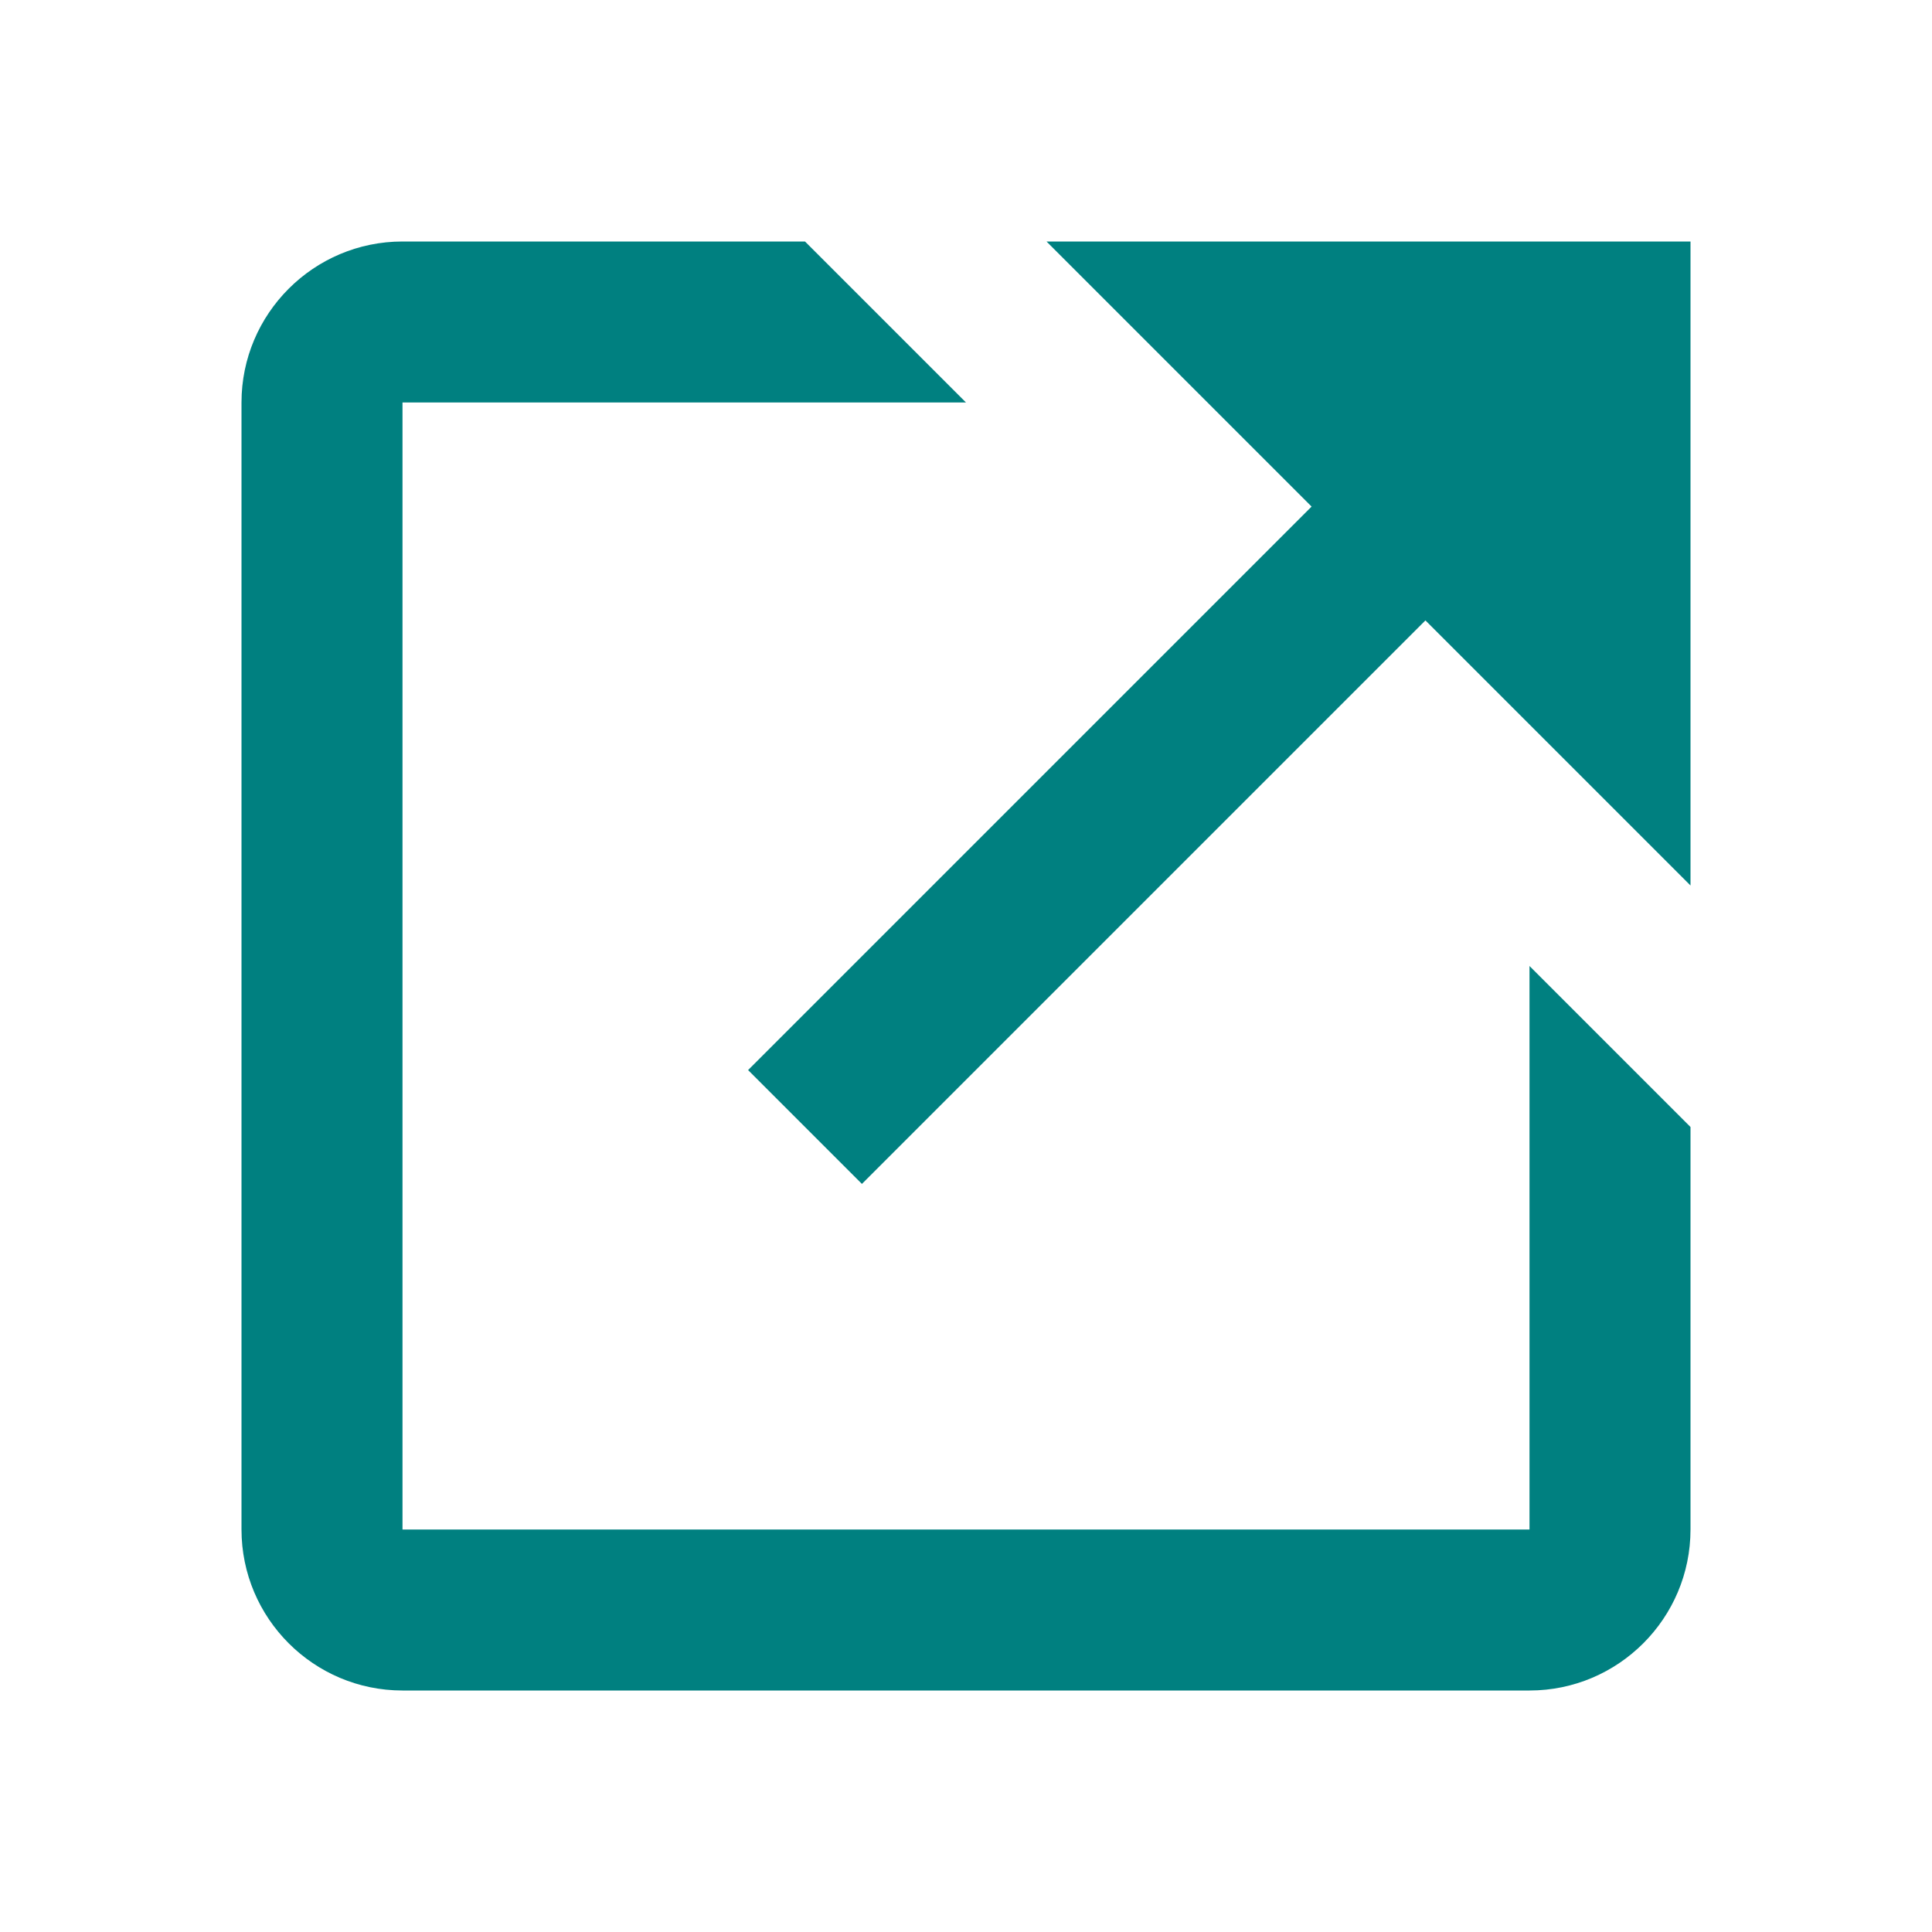
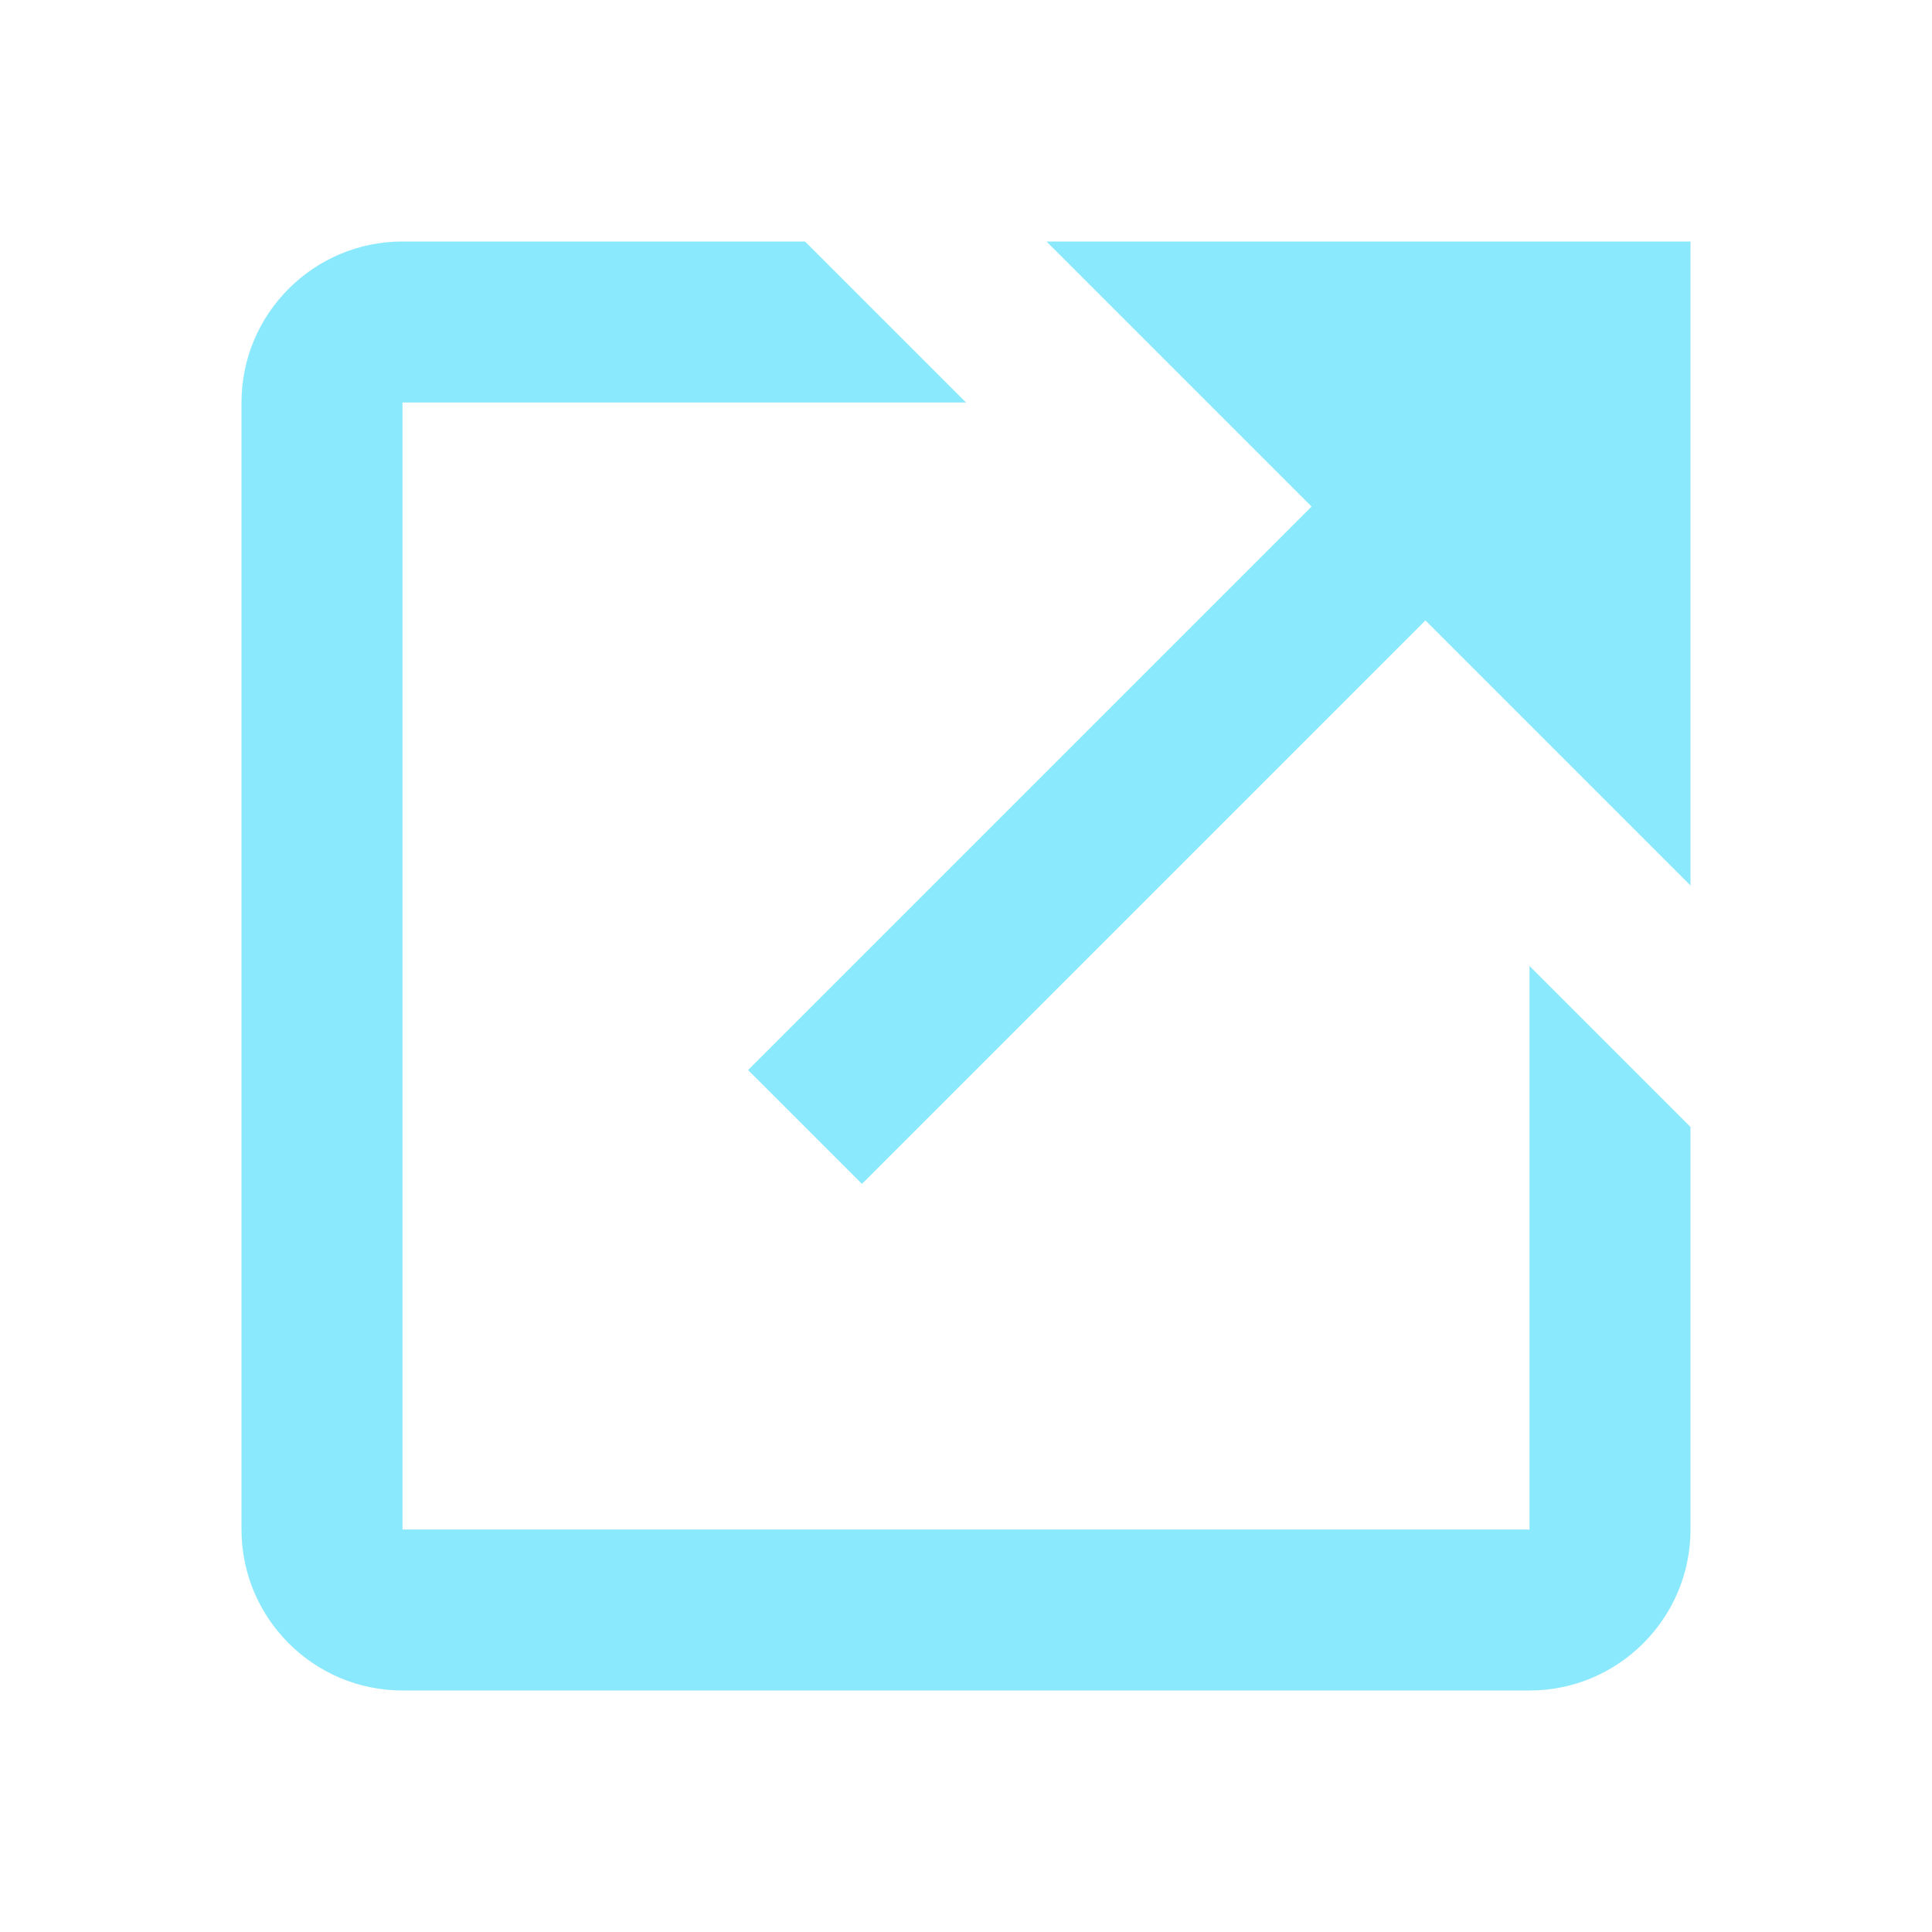
<svg xmlns="http://www.w3.org/2000/svg" width="24" height="24">
-   <path fill="#008080" d="m13 3 3.293 3.293-7 7 1.414 1.414 7-7L21 11V3z" />
-   <path fill="#008080" d="M19 19H5V5h7l-2-2H5c-1.103 0-2 .897-2 2v14c0 1.103.897 2 2 2h14c1.103 0 2-.897 2-2v-5l-2-2v7z" />
+   <path fill="#8be9fd" d="m13 3 3.293 3.293-7 7 1.414 1.414 7-7L21 11V3z" />
+   <path fill="#8be9fd" d="M19 19H5V5h7l-2-2H5c-1.103 0-2 .897-2 2v14c0 1.103.897 2 2 2h14c1.103 0 2-.897 2-2v-5l-2-2v7z" />
</svg>
